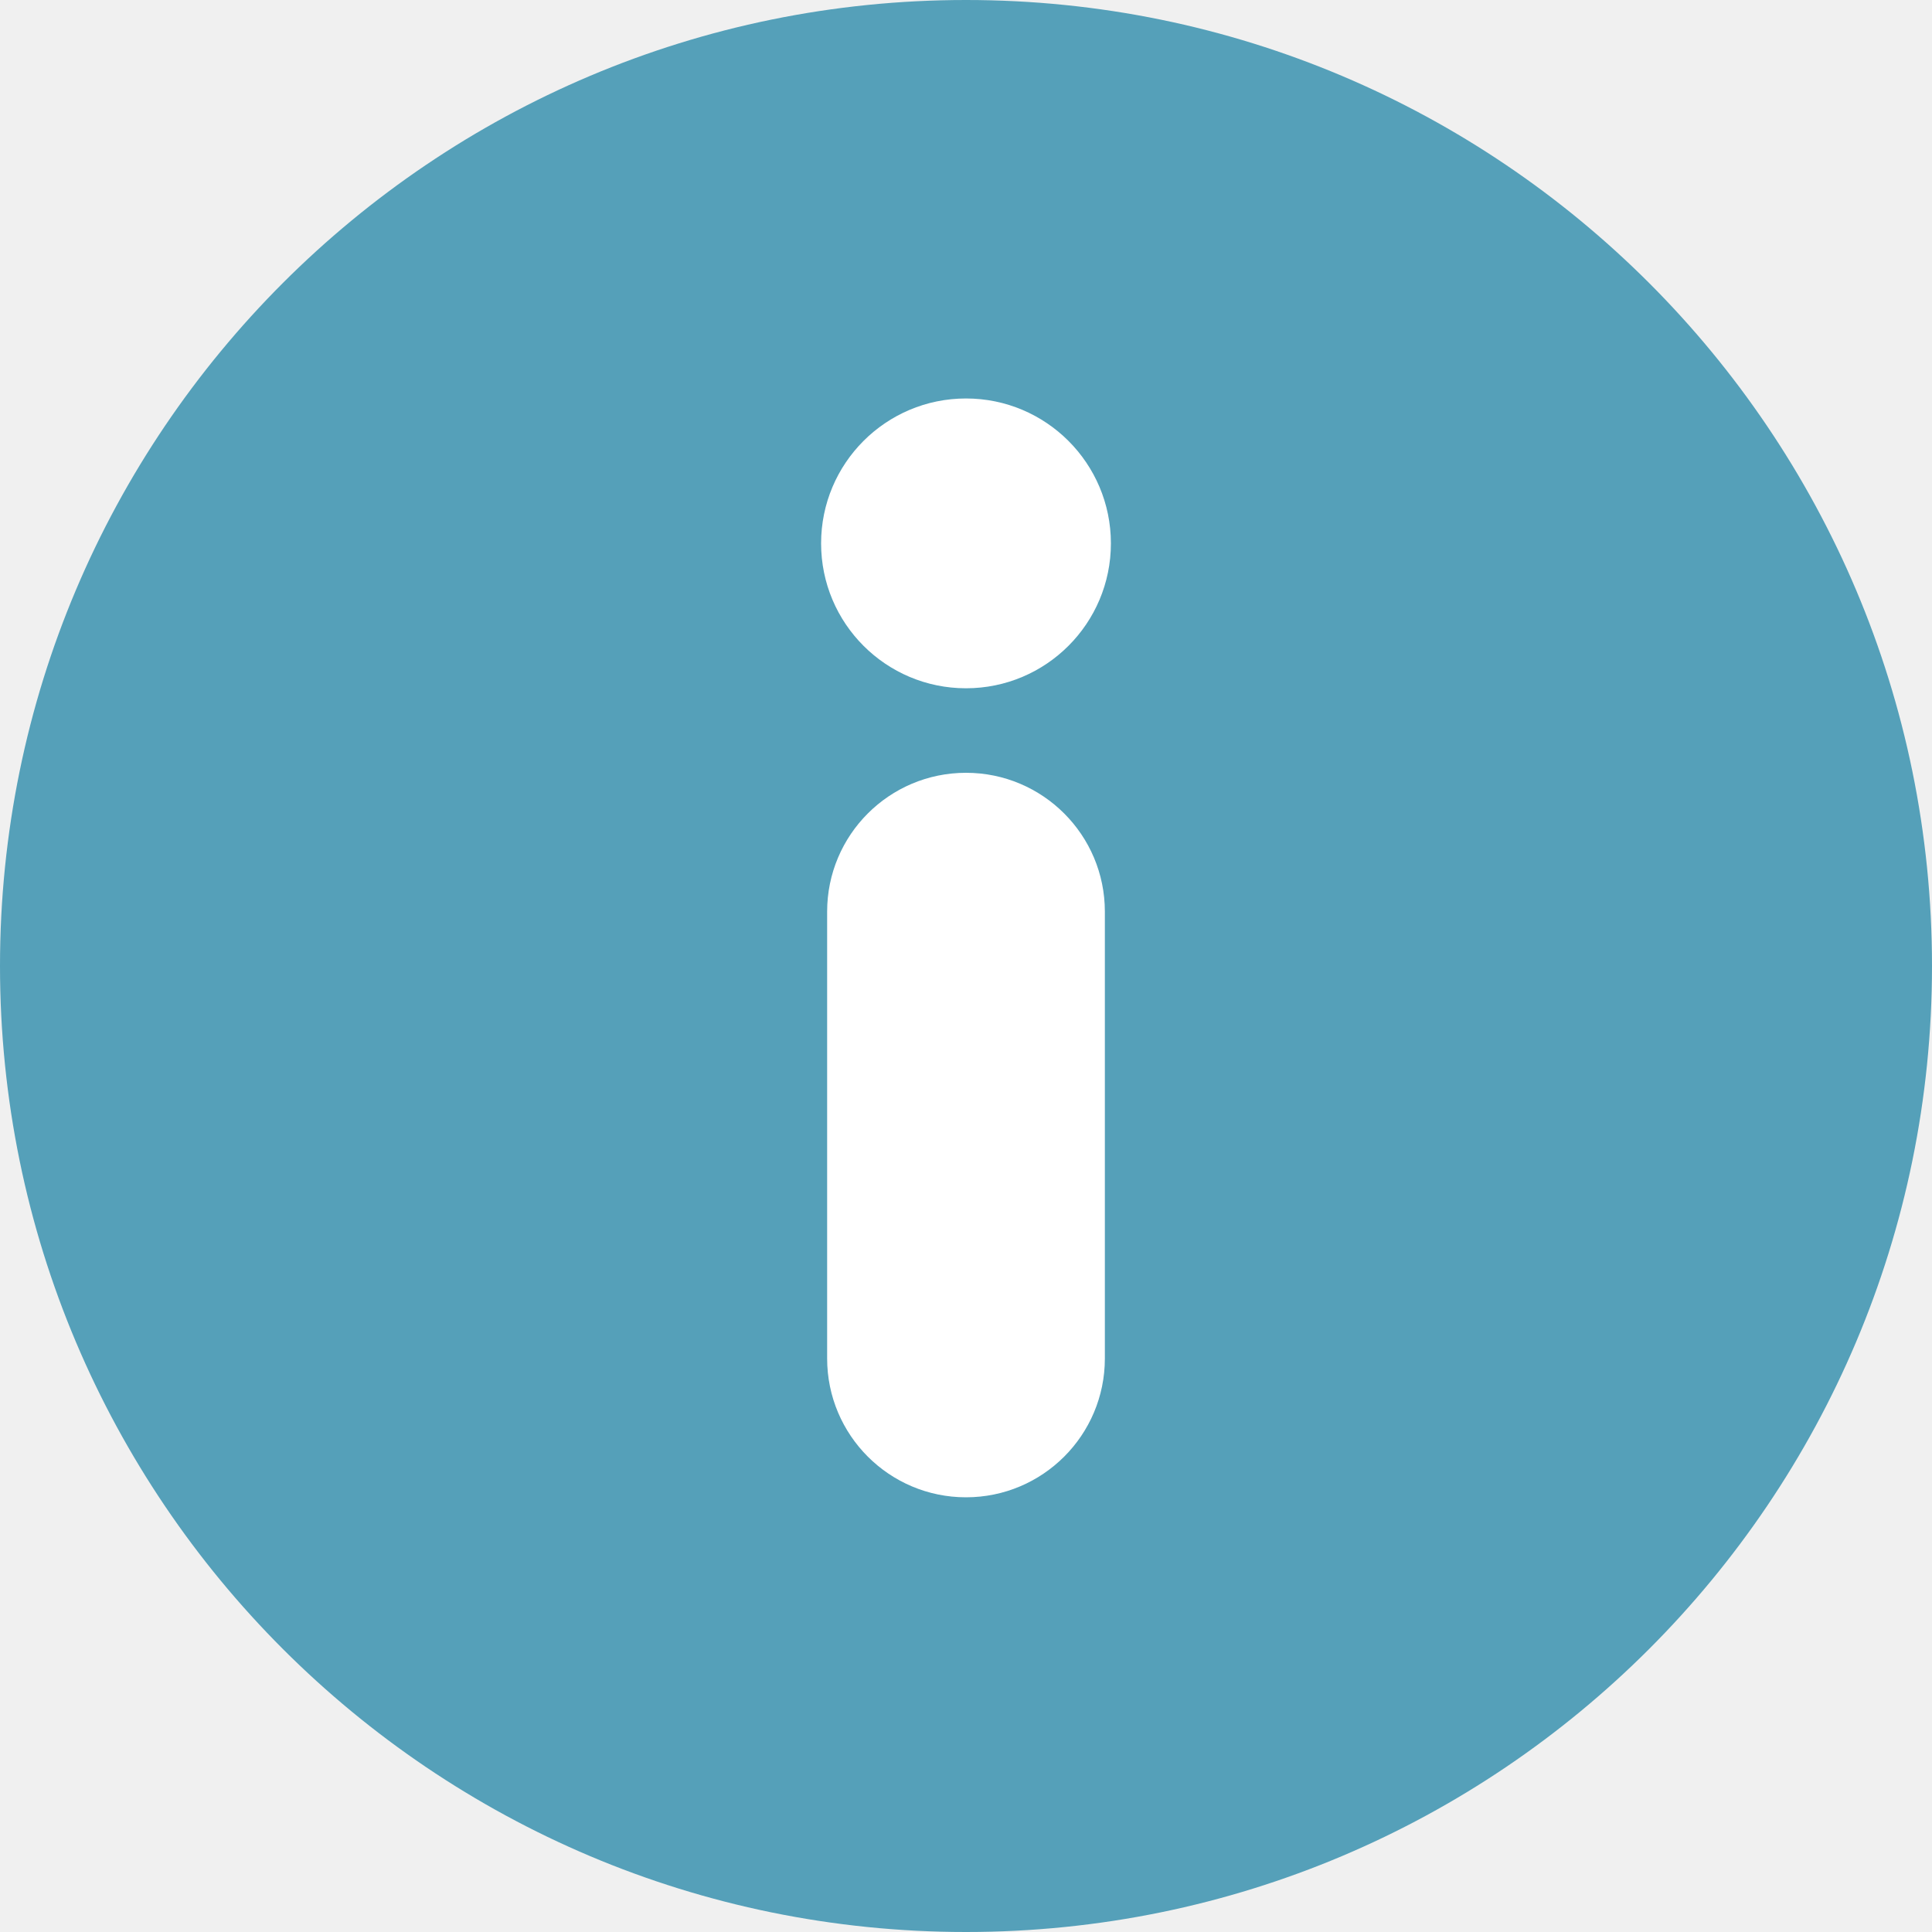
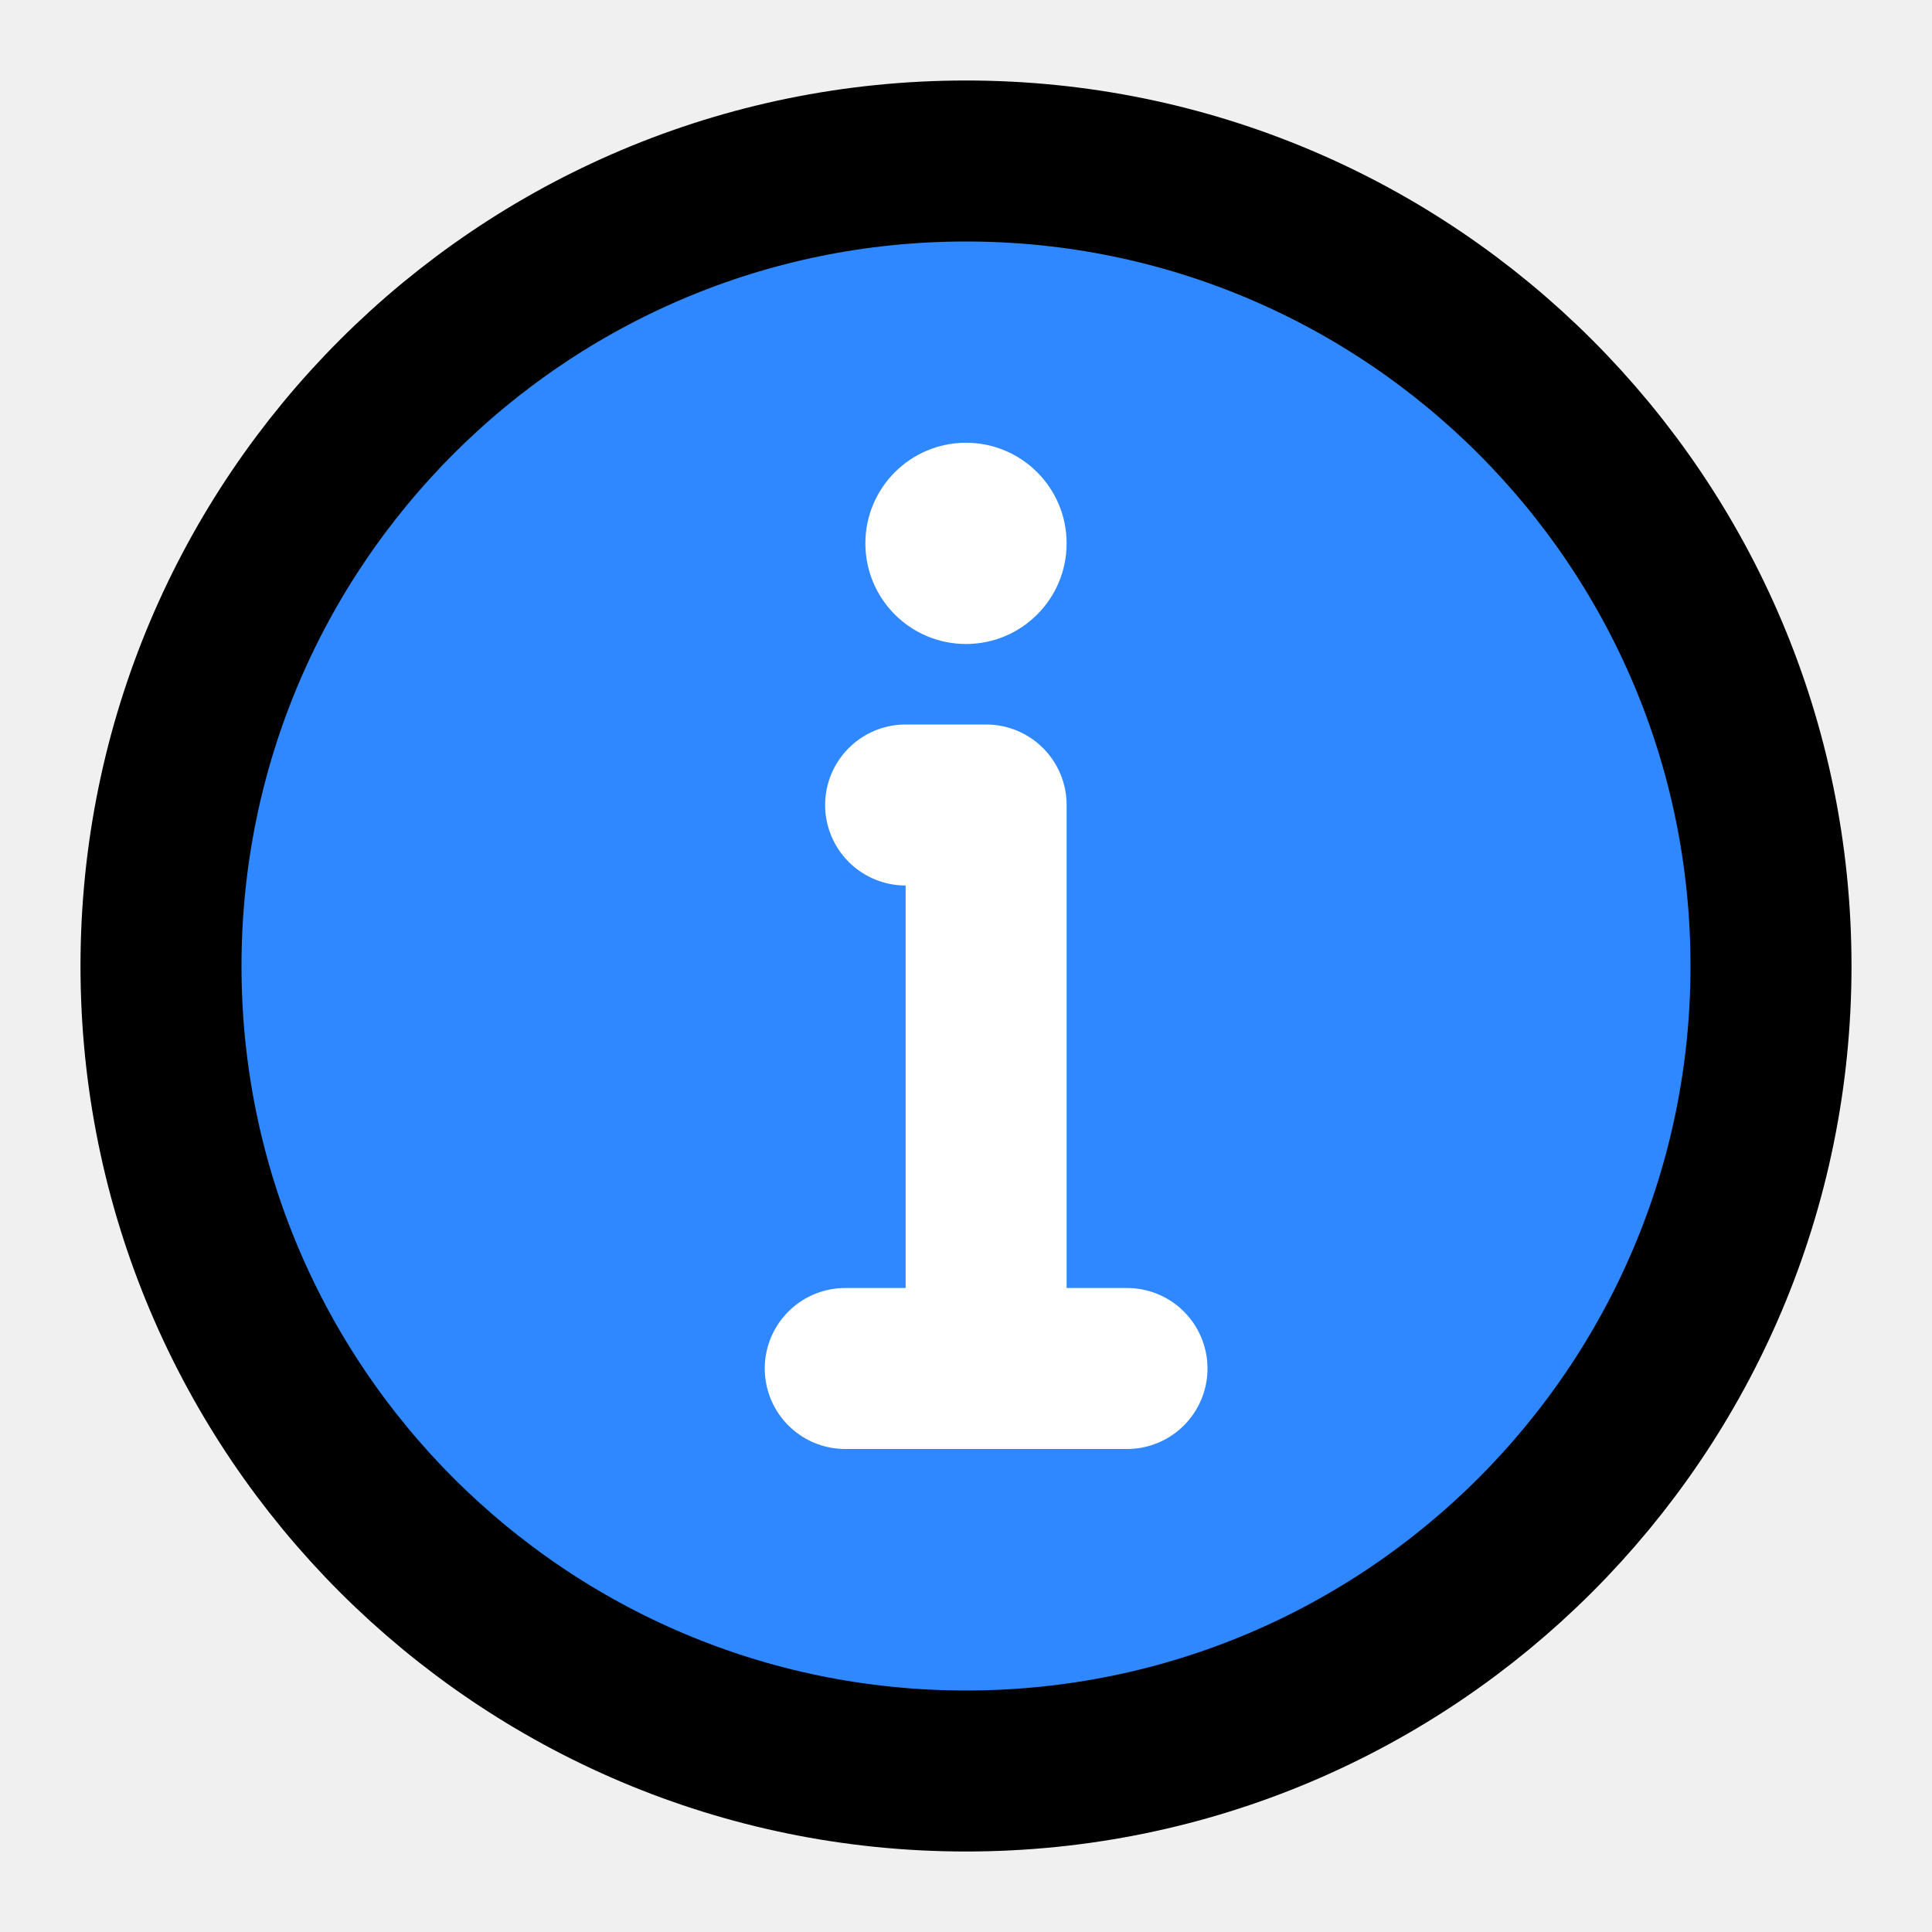
- <svg xmlns="http://www.w3.org/2000/svg" width="16" height="16" viewBox="0 0 16 16">
-   <circle cx="8" cy="8" r="8" fill="#55a0b9" />
-   <circle cx="8" cy="4.5" r="1.2" fill="#fff" />
-   <rect x="6.85" y="6.4" width="2.3" height="6" rx="1.15" fill="#fff" />
+ <svg xmlns="http://www.w3.org/2000/svg" width="16" height="16" viewBox="0 0 48 48" fill="none">
+   <g id="SVGRepo_bgCarrier" stroke-width="0" />
+   <g id="SVGRepo_tracerCarrier" stroke-linecap="round" stroke-linejoin="round" />
+   <g id="SVGRepo_iconCarrier">
+     <rect width="48" height="48" fill="white" fill-opacity="0.01" />
+     <path d="M24 44C29.523 44 34.523 41.761 38.142 38.142C41.761 34.523 44 29.523 44 24C44 18.477 41.761 13.477 38.142 9.858C34.523 6.239 29.523 4 24 4C18.477 4 13.477 6.239 9.858 9.858C6.239 13.477 4 18.477 4 24C4 29.523 6.239 34.523 9.858 38.142C13.477 41.761 18.477 44 24 44Z" fill="#2F88FF" stroke="#000000" stroke-width="4" stroke-linejoin="round" />
+     <path fill-rule="evenodd" clip-rule="evenodd" d="M24 11C25.381 11 26.5 12.119 26.5 13.5C26.5 14.881 25.381 16 24 16C22.619 16 21.5 14.881 21.5 13.5C21.5 12.119 22.619 11 24 11Z" fill="white" />
+     <path d="M24.5 34V20H23.5H22.5" stroke="white" stroke-width="4" stroke-linecap="round" stroke-linejoin="round" />
+     <path d="M21 34H28" stroke="white" stroke-width="4" stroke-linecap="round" stroke-linejoin="round" />
+   </g>
</svg>
